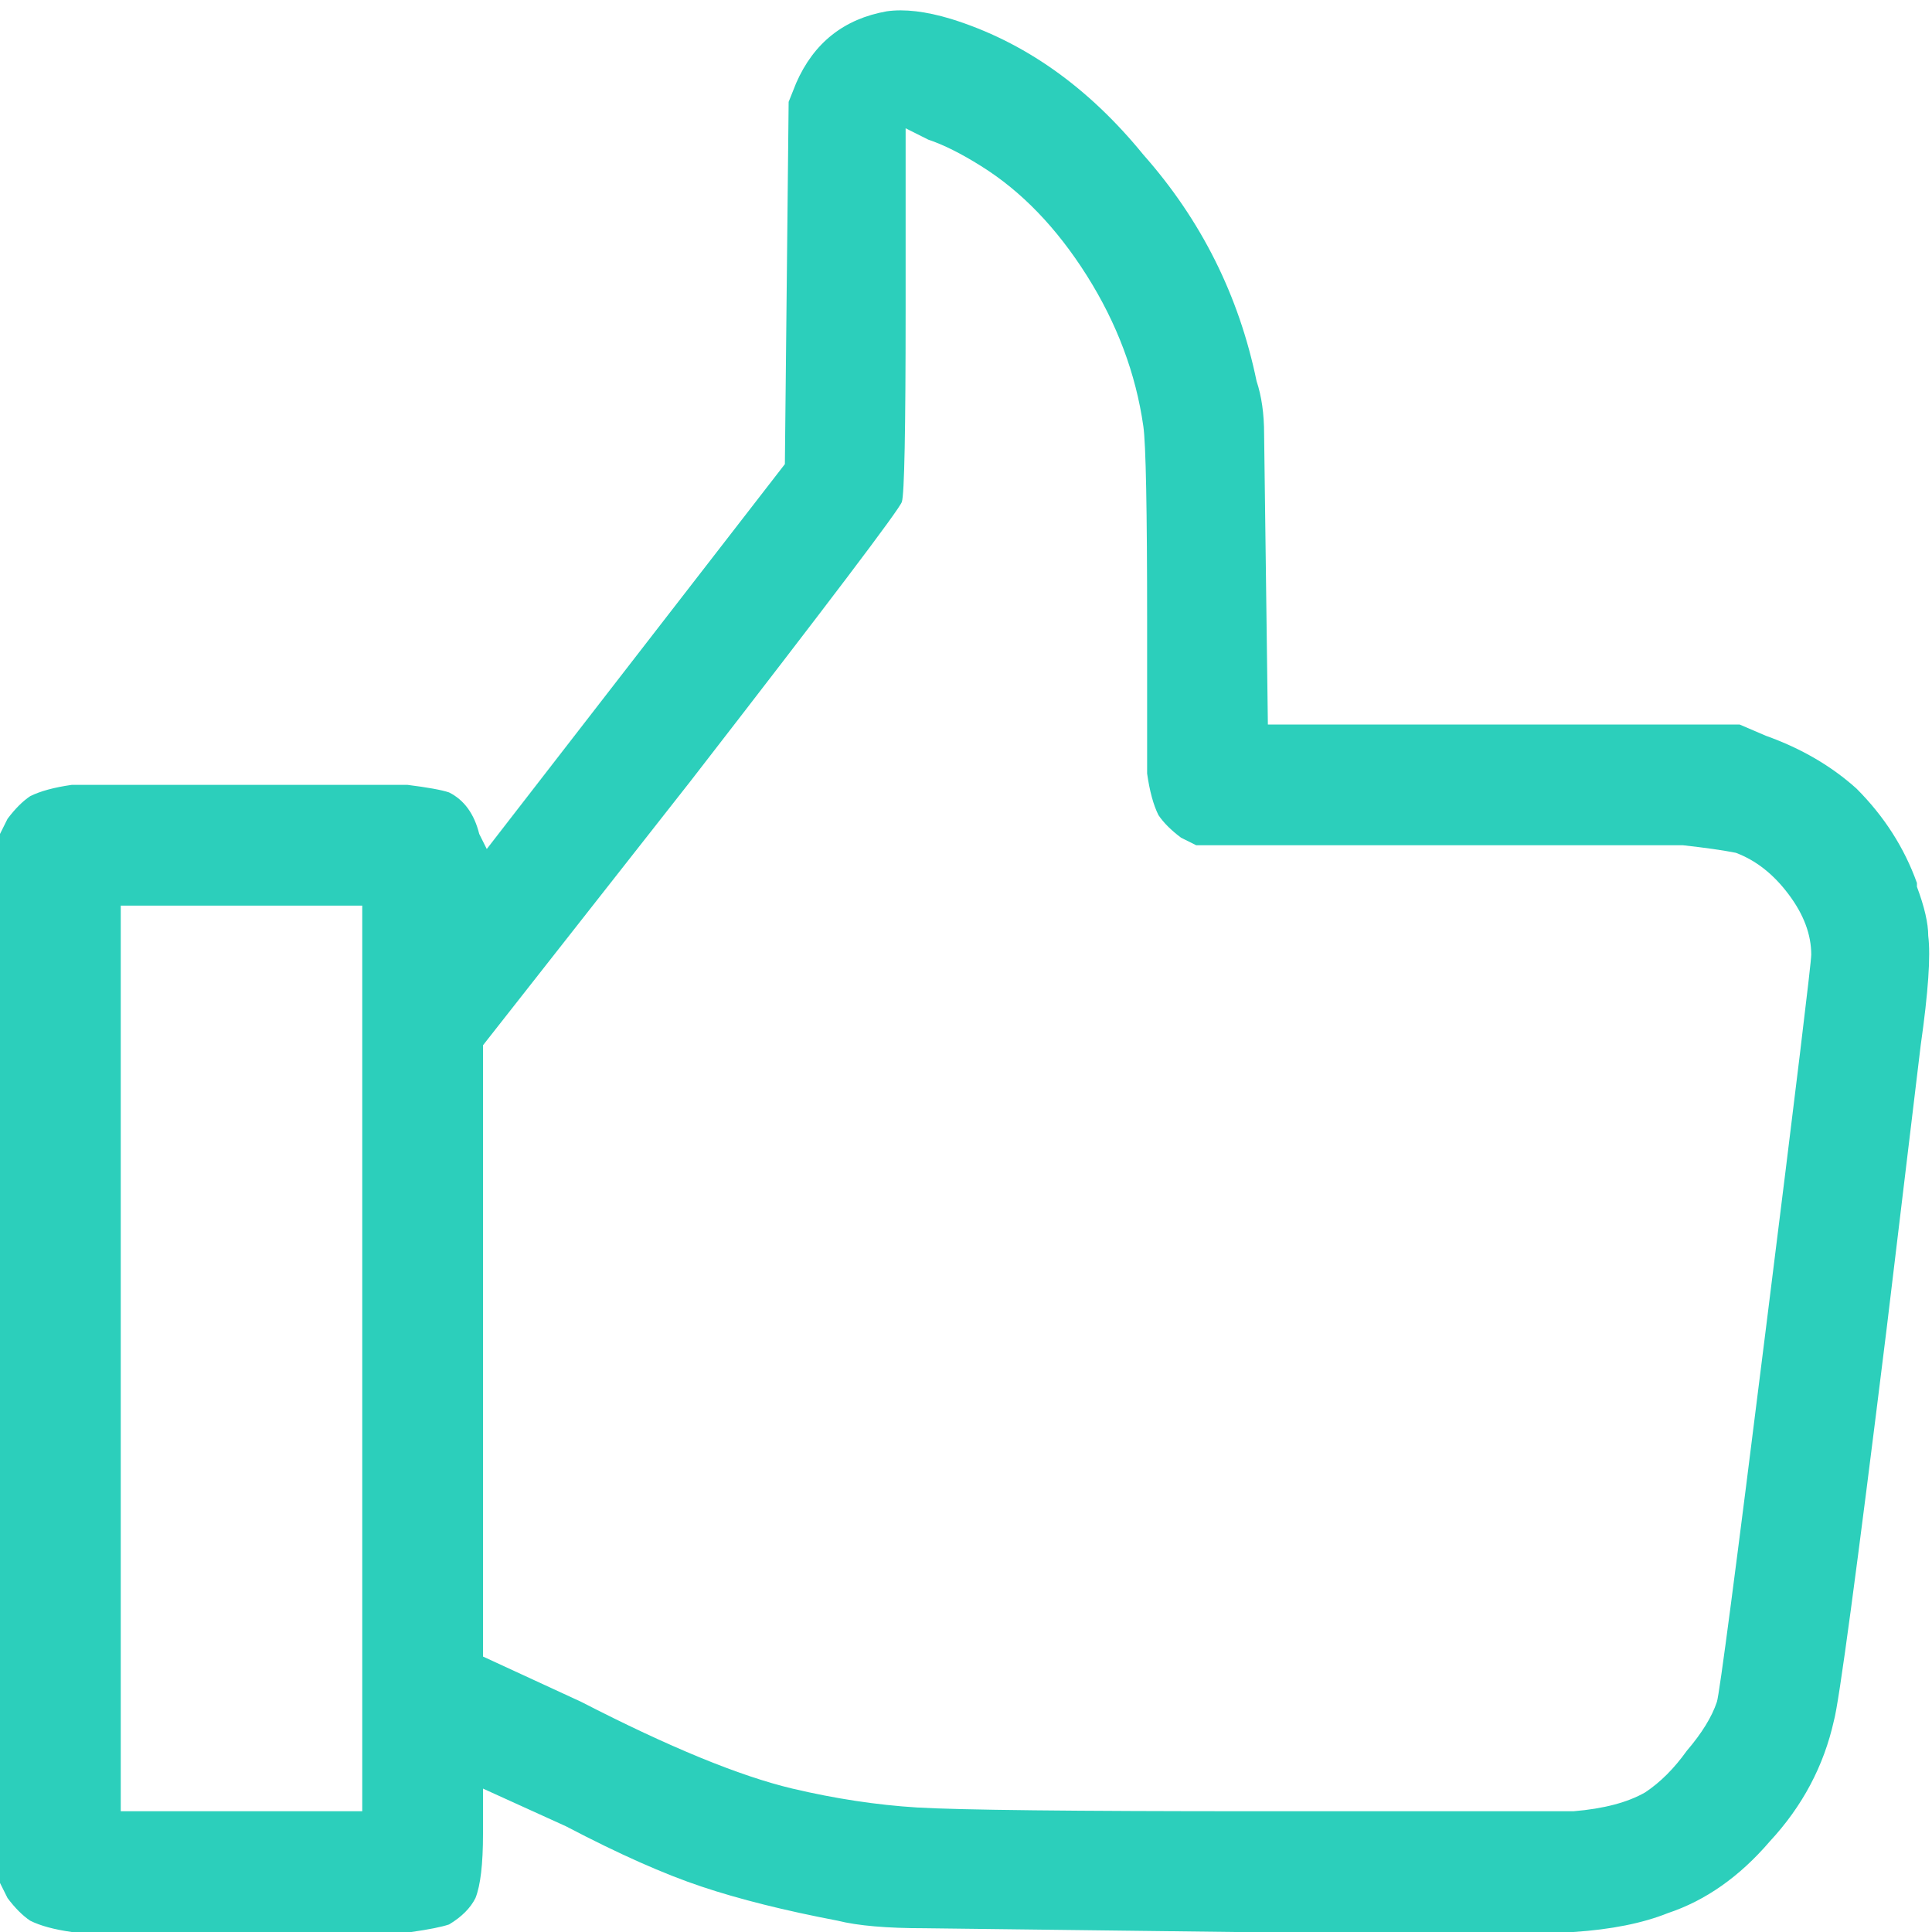
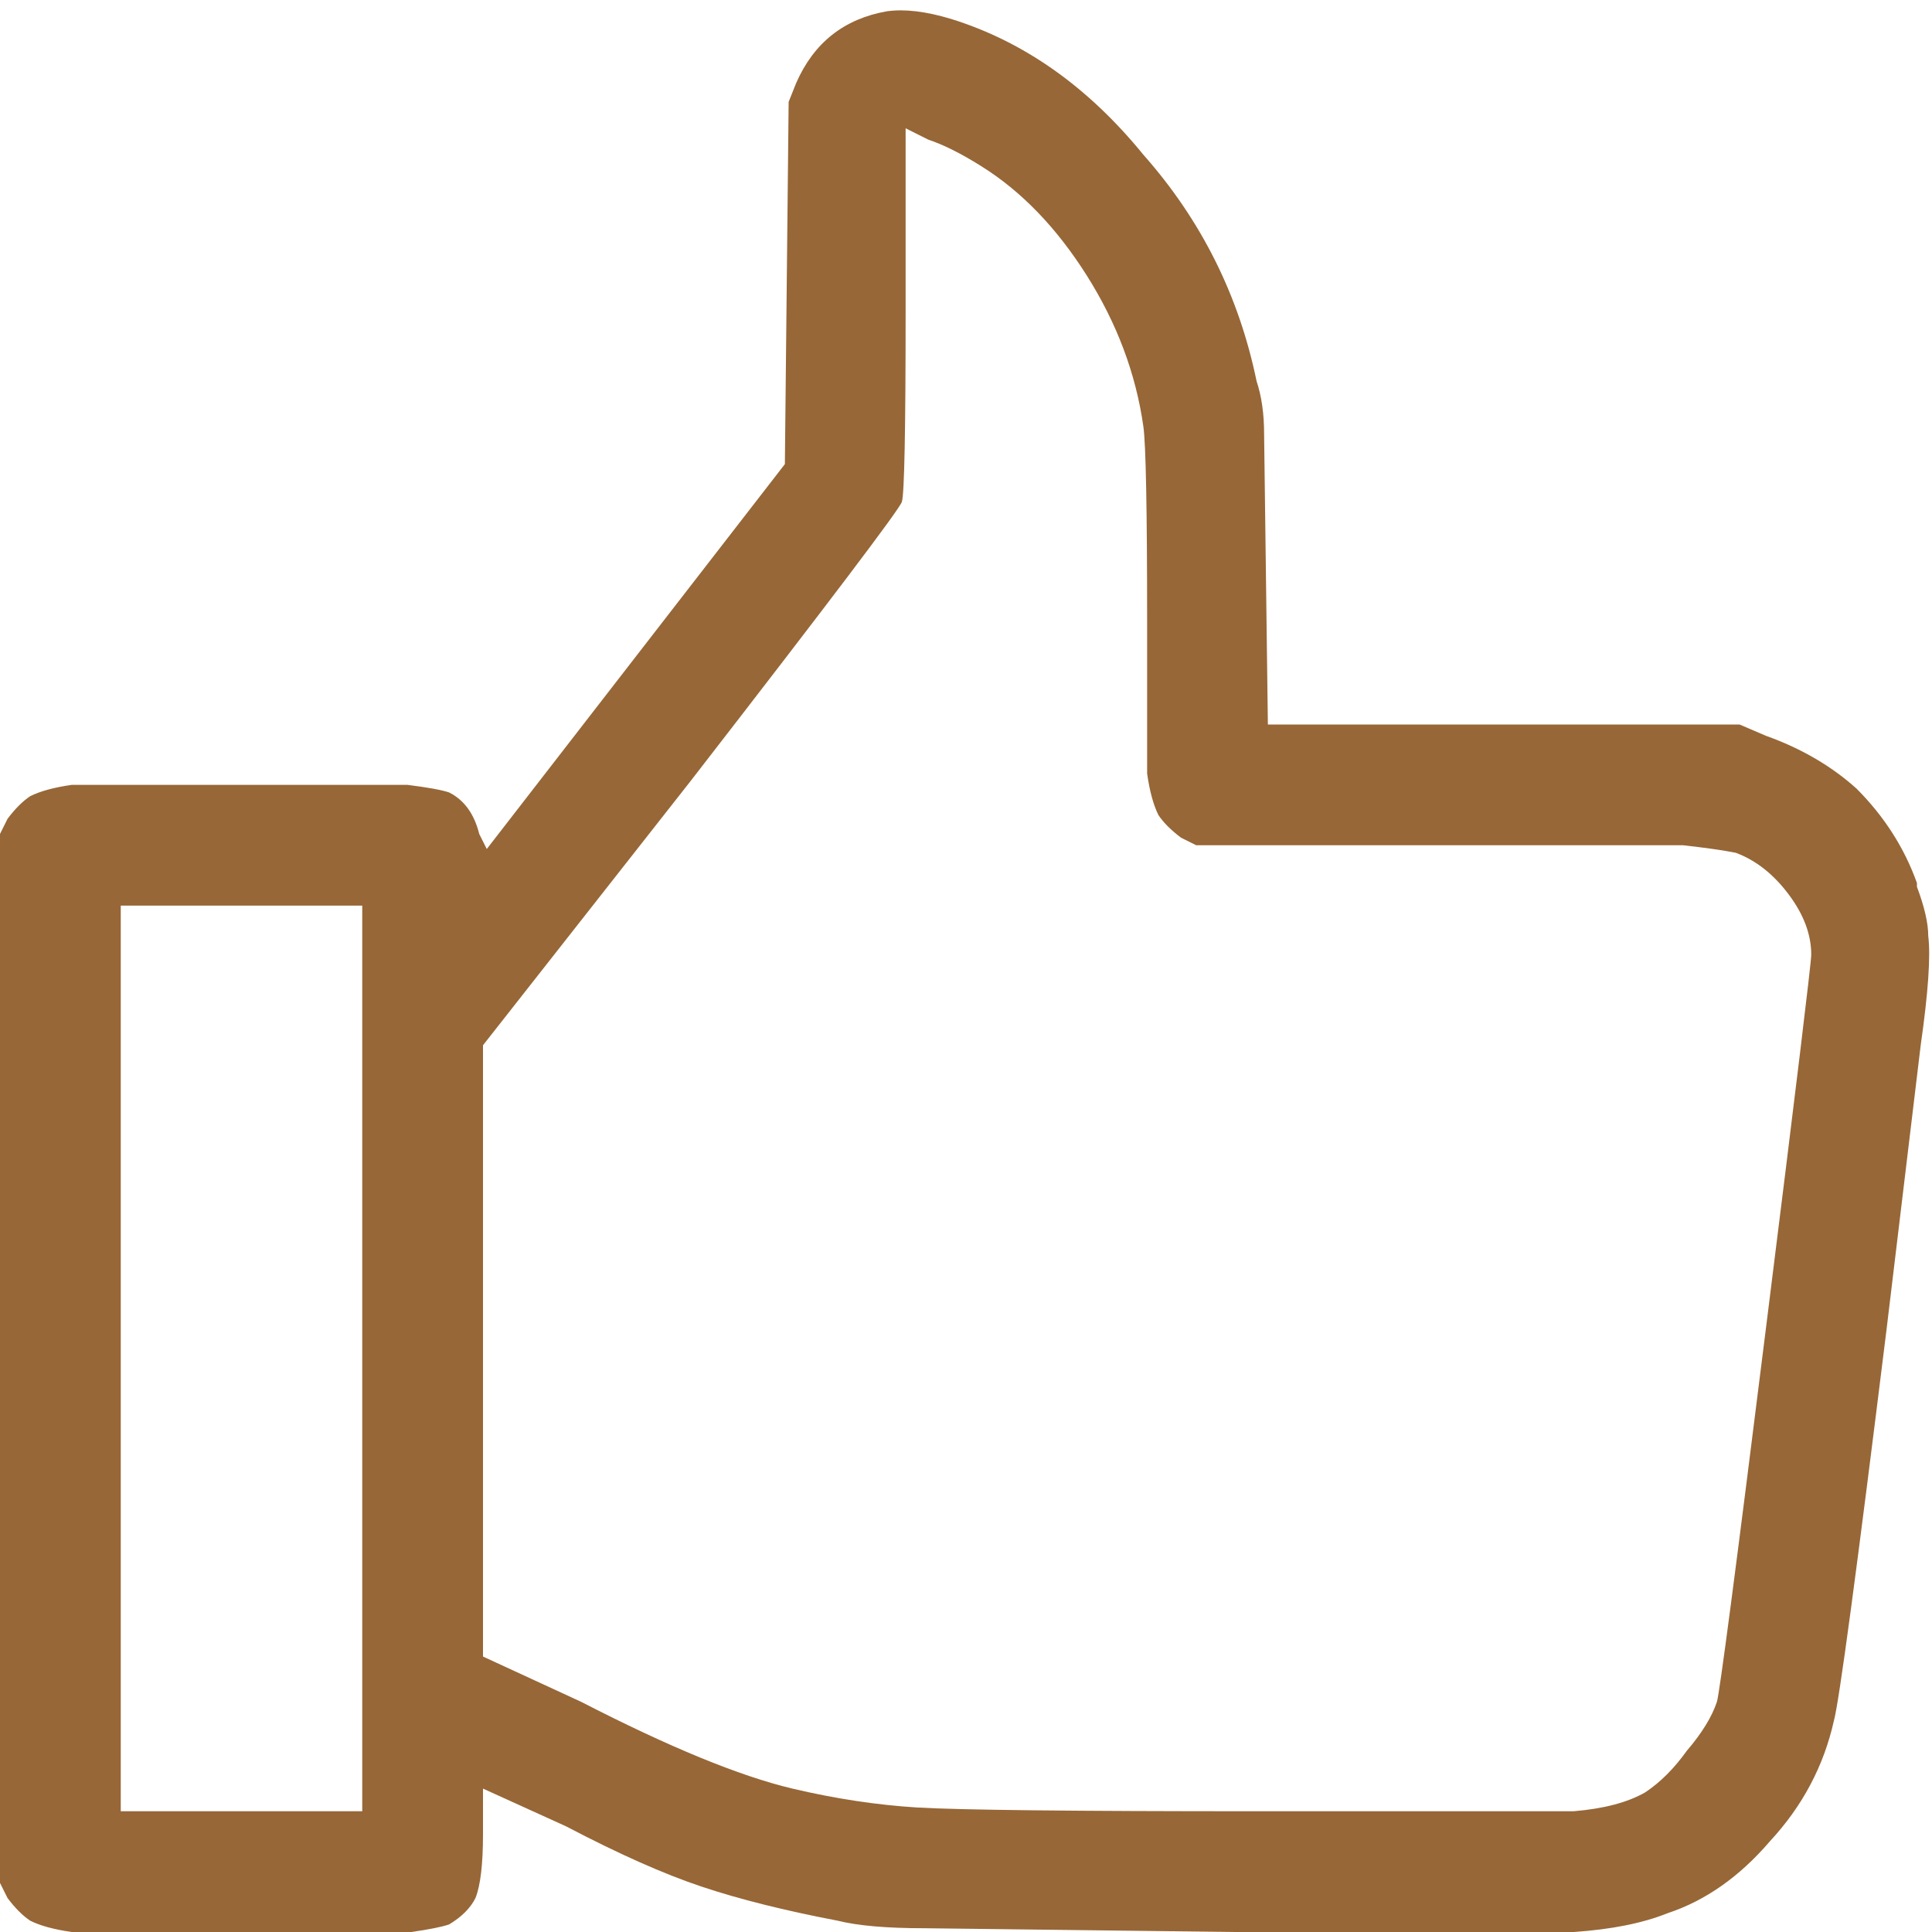
<svg xmlns="http://www.w3.org/2000/svg" width="40" height="40" viewBox="0 0 40 40" fill="none">
-   <path d="M18.359 0.234C17.474 0.391 16.849 0.885 16.484 1.719L16.328 2.109L16.25 9.609L10.078 17.578L9.922 17.266C9.818 16.849 9.609 16.562 9.297 16.406C9.141 16.354 8.854 16.302 8.438 16.25H1.484C1.12 16.302 0.833 16.38 0.625 16.484C0.469 16.588 0.312 16.745 0.156 16.953L0 17.266V38.984L0.156 39.297C0.312 39.505 0.469 39.661 0.625 39.766C0.833 39.87 1.12 39.948 1.484 40H8.516C8.88 39.948 9.141 39.896 9.297 39.844C9.557 39.688 9.74 39.505 9.844 39.297C9.948 39.036 10 38.594 10 37.969C10 37.344 10 37.031 10 37.031L11.719 37.812C12.812 38.385 13.75 38.802 14.531 39.062C15.312 39.323 16.25 39.557 17.344 39.766C17.76 39.87 18.359 39.922 19.141 39.922L25.547 40C29.453 40 31.797 40 32.578 40C33.359 39.948 34.01 39.818 34.531 39.609C35.312 39.349 36.016 38.854 36.641 38.125C37.318 37.396 37.76 36.562 37.969 35.625C38.073 35.26 38.438 32.552 39.062 27.5L39.766 21.641C39.922 20.547 39.974 19.792 39.922 19.375C39.922 19.115 39.844 18.776 39.688 18.359V18.281C39.427 17.552 39.01 16.901 38.438 16.328C37.917 15.859 37.292 15.495 36.562 15.234L36.016 15H26.25L26.172 8.984C26.172 8.568 26.12 8.203 26.016 7.891C25.651 6.12 24.87 4.557 23.672 3.203C22.526 1.797 21.198 0.859 19.688 0.391C19.167 0.234 18.724 0.182 18.359 0.234ZM20.312 3.438C21.146 3.958 21.875 4.714 22.5 5.703C23.125 6.693 23.516 7.734 23.672 8.828C23.724 9.193 23.75 10.547 23.75 12.891V16.016C23.802 16.38 23.88 16.667 23.984 16.875C24.088 17.031 24.245 17.188 24.453 17.344L24.766 17.5H34.844C35.312 17.552 35.677 17.604 35.938 17.656C36.354 17.812 36.719 18.099 37.031 18.516C37.344 18.932 37.5 19.349 37.5 19.766C37.5 19.922 37.188 22.5 36.562 27.5C35.938 32.5 35.599 35.078 35.547 35.234C35.443 35.547 35.234 35.885 34.922 36.25C34.661 36.615 34.375 36.901 34.062 37.109C33.698 37.318 33.203 37.448 32.578 37.5C32.005 37.5 30.026 37.5 26.641 37.5H26.016C22.213 37.5 19.87 37.474 18.984 37.422C18.151 37.37 17.292 37.24 16.406 37.031C15.312 36.771 13.854 36.172 12.031 35.234L10 34.297V21.641L14.297 16.172C17.162 12.474 18.62 10.547 18.672 10.391C18.724 10.234 18.75 8.906 18.75 6.406V2.656L19.219 2.891C19.531 2.995 19.896 3.177 20.312 3.438ZM7.5 28.125V37.5H2.5V18.75H7.5V28.125Z" fill="#2CCFBB" />
+   <path d="M18.359 0.234C17.474 0.391 16.849 0.885 16.484 1.719L16.328 2.109L16.25 9.609L10.078 17.578L9.922 17.266C9.818 16.849 9.609 16.562 9.297 16.406C9.141 16.354 8.854 16.302 8.438 16.25H1.484C1.12 16.302 0.833 16.38 0.625 16.484C0.469 16.588 0.312 16.745 0.156 16.953L0 17.266V38.984L0.156 39.297C0.312 39.505 0.469 39.661 0.625 39.766C0.833 39.87 1.12 39.948 1.484 40H8.516C8.88 39.948 9.141 39.896 9.297 39.844C9.557 39.688 9.74 39.505 9.844 39.297C9.948 39.036 10 38.594 10 37.969C10 37.344 10 37.031 10 37.031L11.719 37.812C12.812 38.385 13.75 38.802 14.531 39.062C15.312 39.323 16.25 39.557 17.344 39.766C17.76 39.87 18.359 39.922 19.141 39.922L25.547 40C29.453 40 31.797 40 32.578 40C33.359 39.948 34.01 39.818 34.531 39.609C35.312 39.349 36.016 38.854 36.641 38.125C37.318 37.396 37.76 36.562 37.969 35.625C38.073 35.26 38.438 32.552 39.062 27.5L39.766 21.641C39.922 20.547 39.974 19.792 39.922 19.375C39.922 19.115 39.844 18.776 39.688 18.359V18.281C39.427 17.552 39.01 16.901 38.438 16.328C37.917 15.859 37.292 15.495 36.562 15.234L36.016 15H26.25L26.172 8.984C26.172 8.568 26.12 8.203 26.016 7.891C25.651 6.12 24.87 4.557 23.672 3.203C22.526 1.797 21.198 0.859 19.688 0.391C19.167 0.234 18.724 0.182 18.359 0.234ZM20.312 3.438C21.146 3.958 21.875 4.714 22.5 5.703C23.125 6.693 23.516 7.734 23.672 8.828C23.724 9.193 23.75 10.547 23.75 12.891V16.016C23.802 16.38 23.88 16.667 23.984 16.875C24.088 17.031 24.245 17.188 24.453 17.344L24.766 17.5H34.844C35.312 17.552 35.677 17.604 35.938 17.656C36.354 17.812 36.719 18.099 37.031 18.516C37.344 18.932 37.5 19.349 37.5 19.766C37.5 19.922 37.188 22.5 36.562 27.5C35.938 32.5 35.599 35.078 35.547 35.234C35.443 35.547 35.234 35.885 34.922 36.25C34.661 36.615 34.375 36.901 34.062 37.109C33.698 37.318 33.203 37.448 32.578 37.5C32.005 37.5 30.026 37.5 26.641 37.5H26.016C22.213 37.5 19.87 37.474 18.984 37.422C18.151 37.37 17.292 37.24 16.406 37.031C15.312 36.771 13.854 36.172 12.031 35.234L10 34.297V21.641L14.297 16.172C17.162 12.474 18.62 10.547 18.672 10.391C18.724 10.234 18.75 8.906 18.75 6.406V2.656L19.219 2.891C19.531 2.995 19.896 3.177 20.312 3.438ZM7.5 28.125V37.5H2.5V18.75H7.5V28.125Z" fill="#976737" />
</svg>
